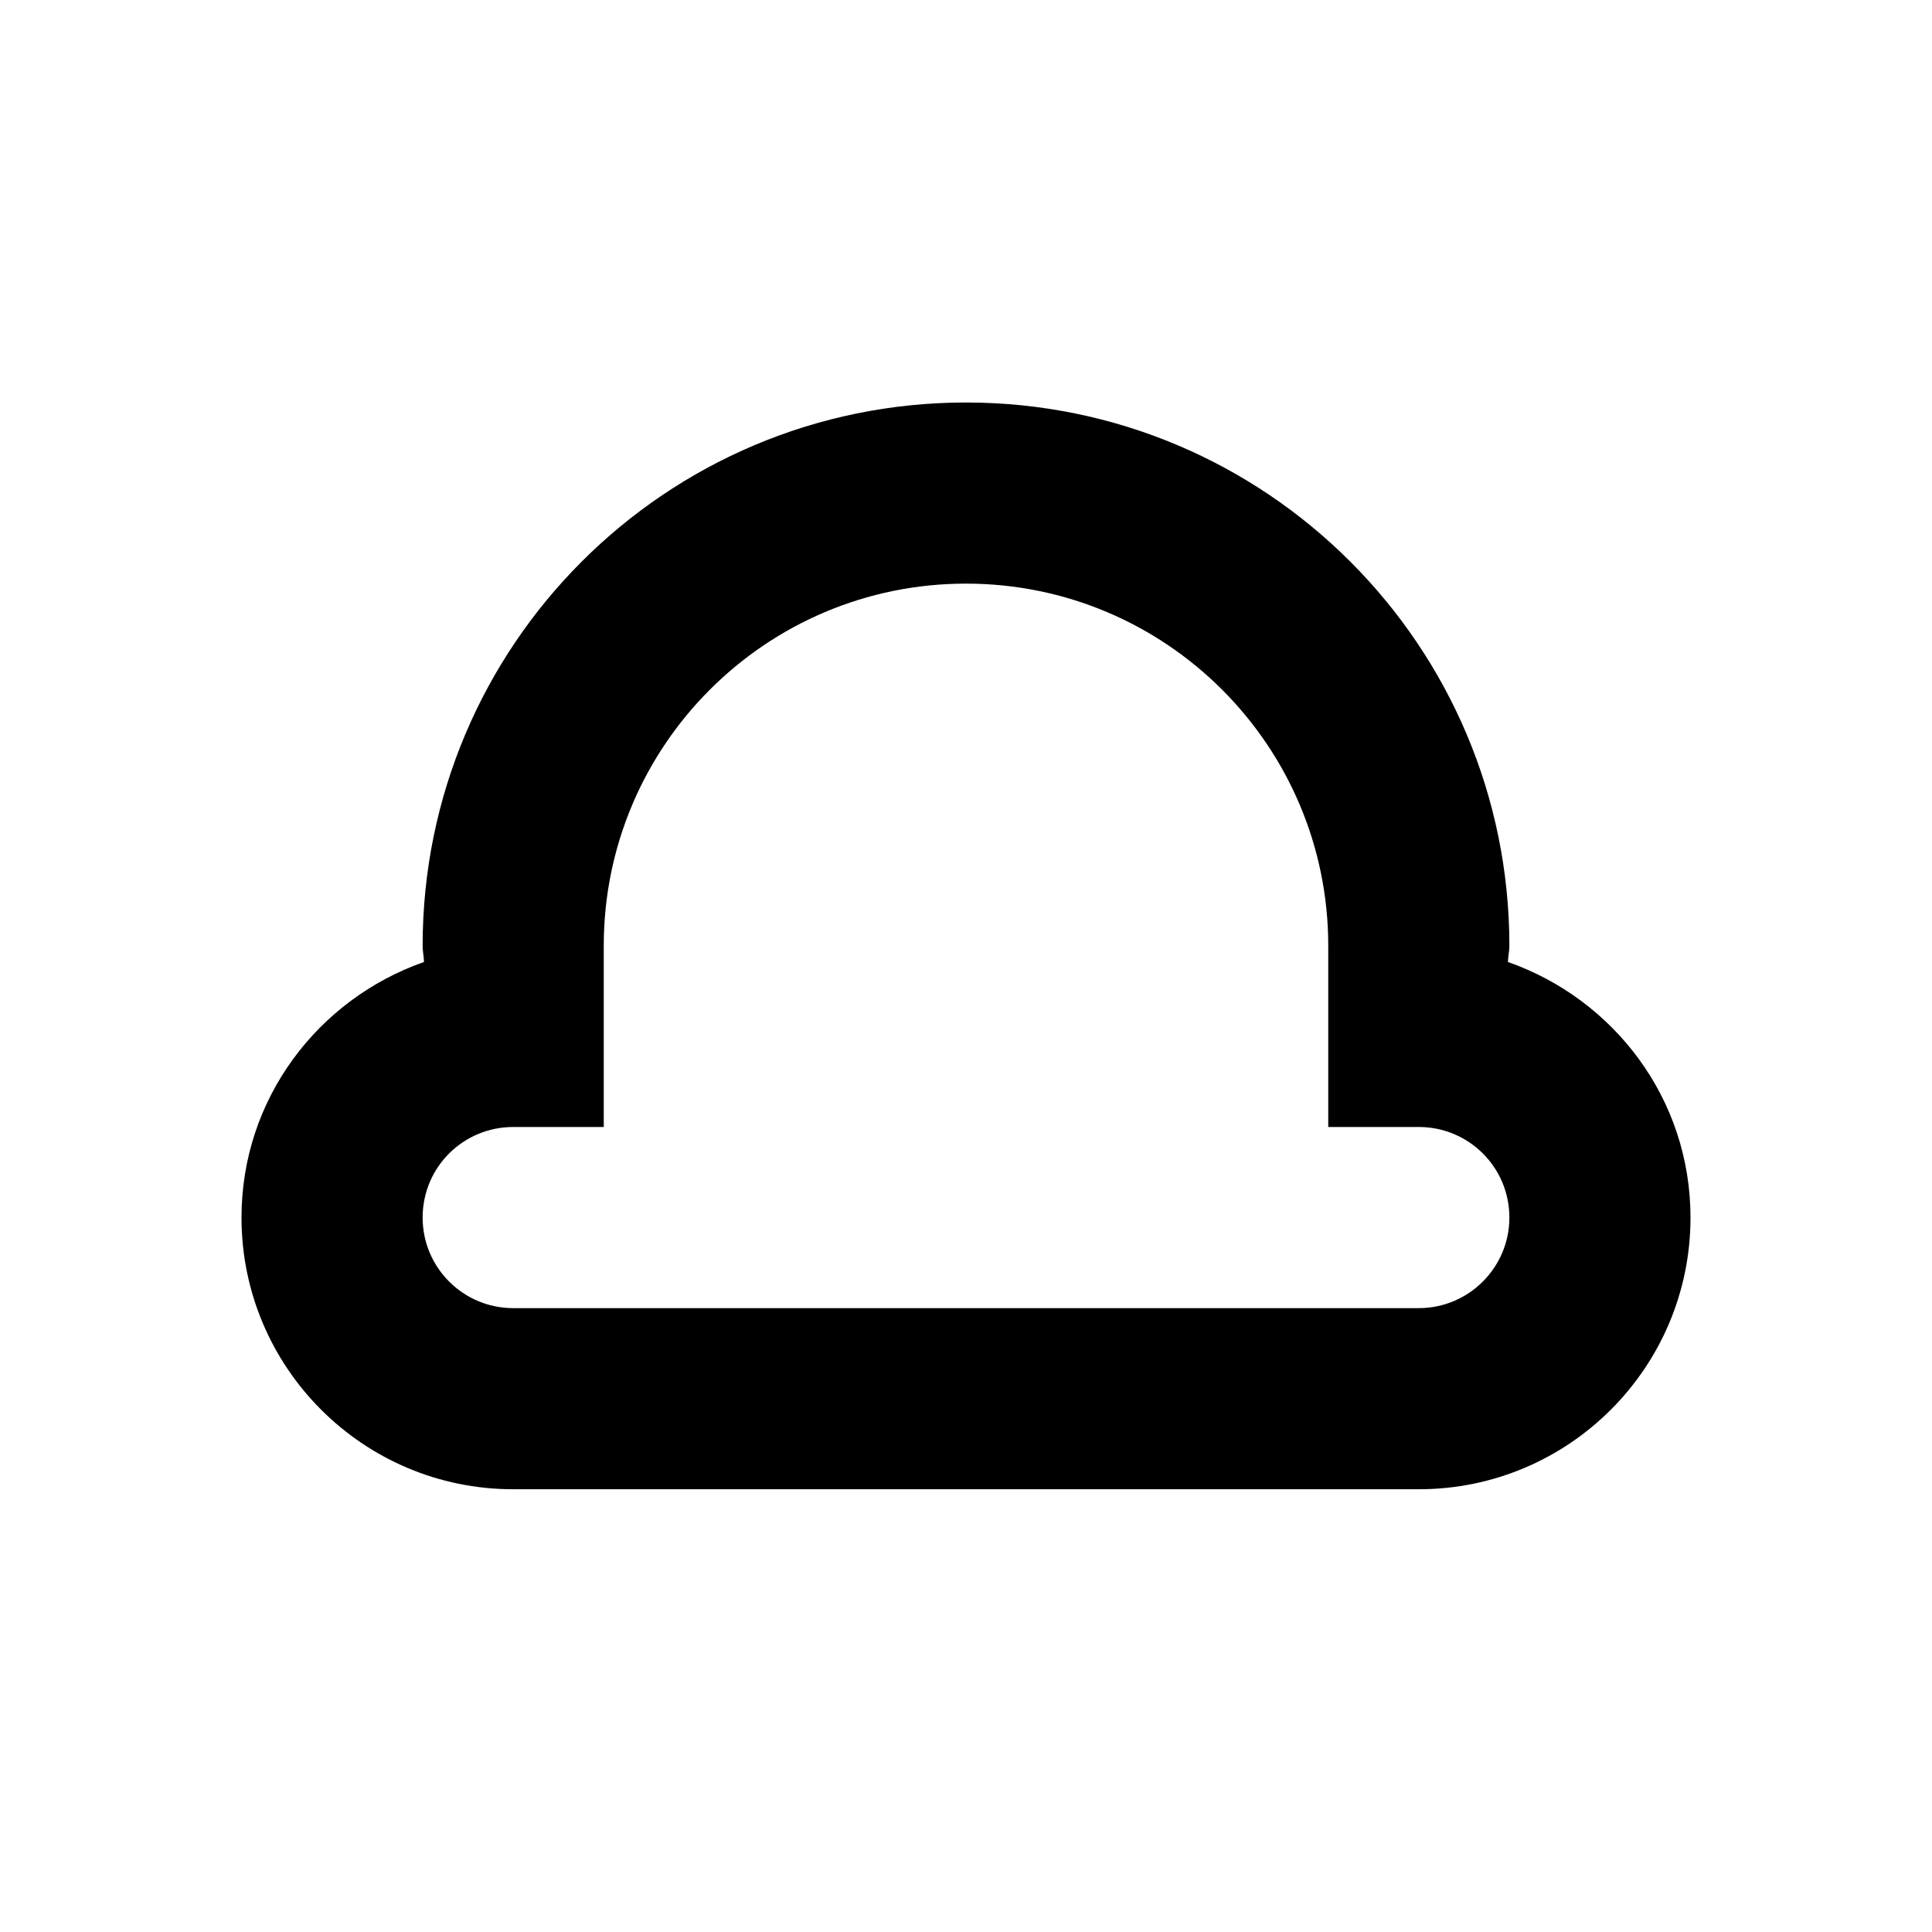
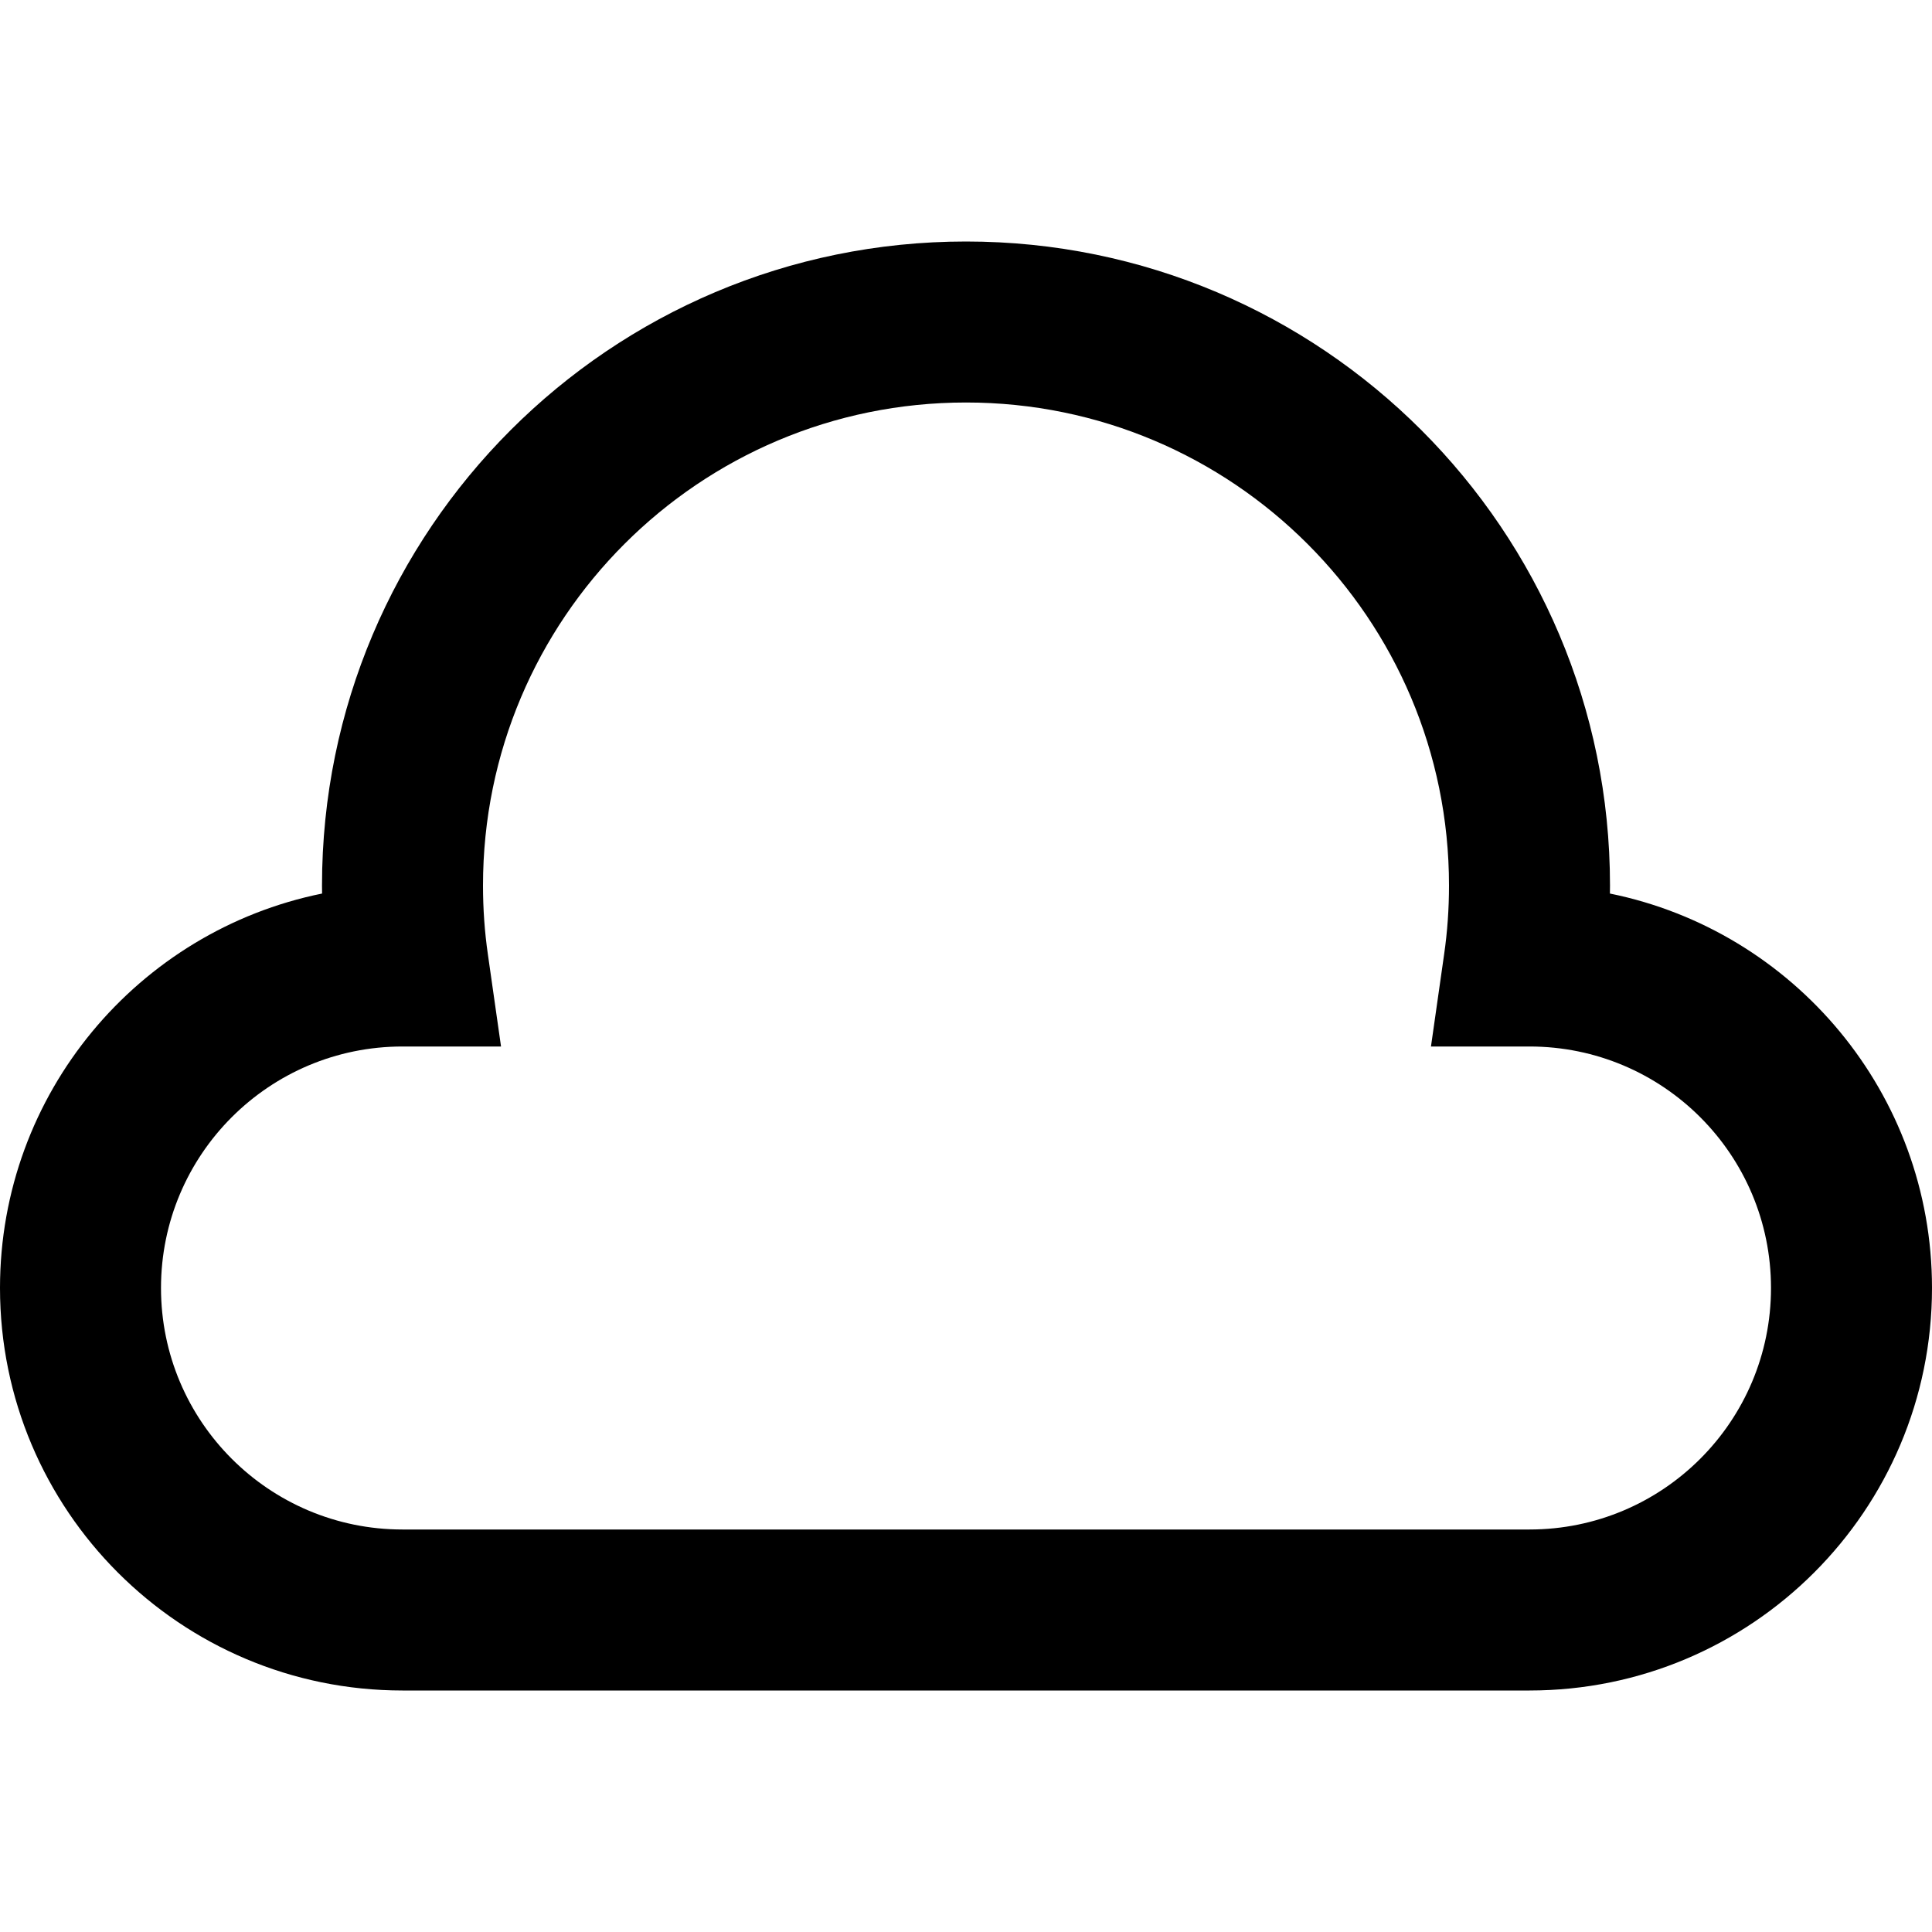
<svg xmlns="http://www.w3.org/2000/svg" width="24" height="24" viewBox="0 0 24 24">
-   <path d="M18.732,11.95 C18.734,11.881 18.75,11.817 18.75,11.75 C18.75,8.02 15.729,5 12,5 C8.27,5 5.25,8.02 5.25,11.75 C5.25,11.817 5.265,11.881 5.267,11.95 C3.95,12.412 3,13.651 3,15.125 C3,16.987 4.51,18.5 6.375,18.5 L17.625,18.5 C19.488,18.5 21,16.988 21,15.125 C21,13.649 20.048,12.412 18.732,11.95 M17.625,16.25 L6.375,16.25 C5.753,16.25 5.25,15.745 5.25,15.125 C5.25,14.501 5.753,14 6.375,14 L7.5,14 L7.5,11.75 C7.5,9.265 9.513,7.25 12,7.25 C14.486,7.25 16.5,9.265 16.5,11.75 L16.5,14 L17.625,14 C18.246,14 18.75,14.501 18.75,15.125 C18.75,15.745 18.246,16.25 17.625,16.25" />
+   <path d="M6.061,11.858 L6.224,13 L5,13 C3.343,13 2,14.343 2,16 C2,17.657 3.343,19 5,19 L19,19 C20.657,19 22,17.657 22,16 C22,14.343 20.657,13 19,13 L17.776,13 L17.939,11.858 C17.98,11.576 18,11.289 18,11 C18,7.686 15.314,5 12,5 C8.686,5 6,7.686 6,11 C6,11.289 6.02,11.576 6.061,11.858 Z M4,11 C4,6.582 7.582,3 12,3 C16.418,3 20,6.582 20,11 C20,11.033 20,11.067 19.999,11.1 C22.282,11.563 24,13.581 24,16 C24,18.761 21.761,21 19,21 L5,21 C2.239,21 2.77555756e-16,18.761 0,16 C-2.43155636e-16,13.581 1.718,11.563 4.001,11.1 C4,11.067 4,11.033 4,11 Z" />
</svg>
